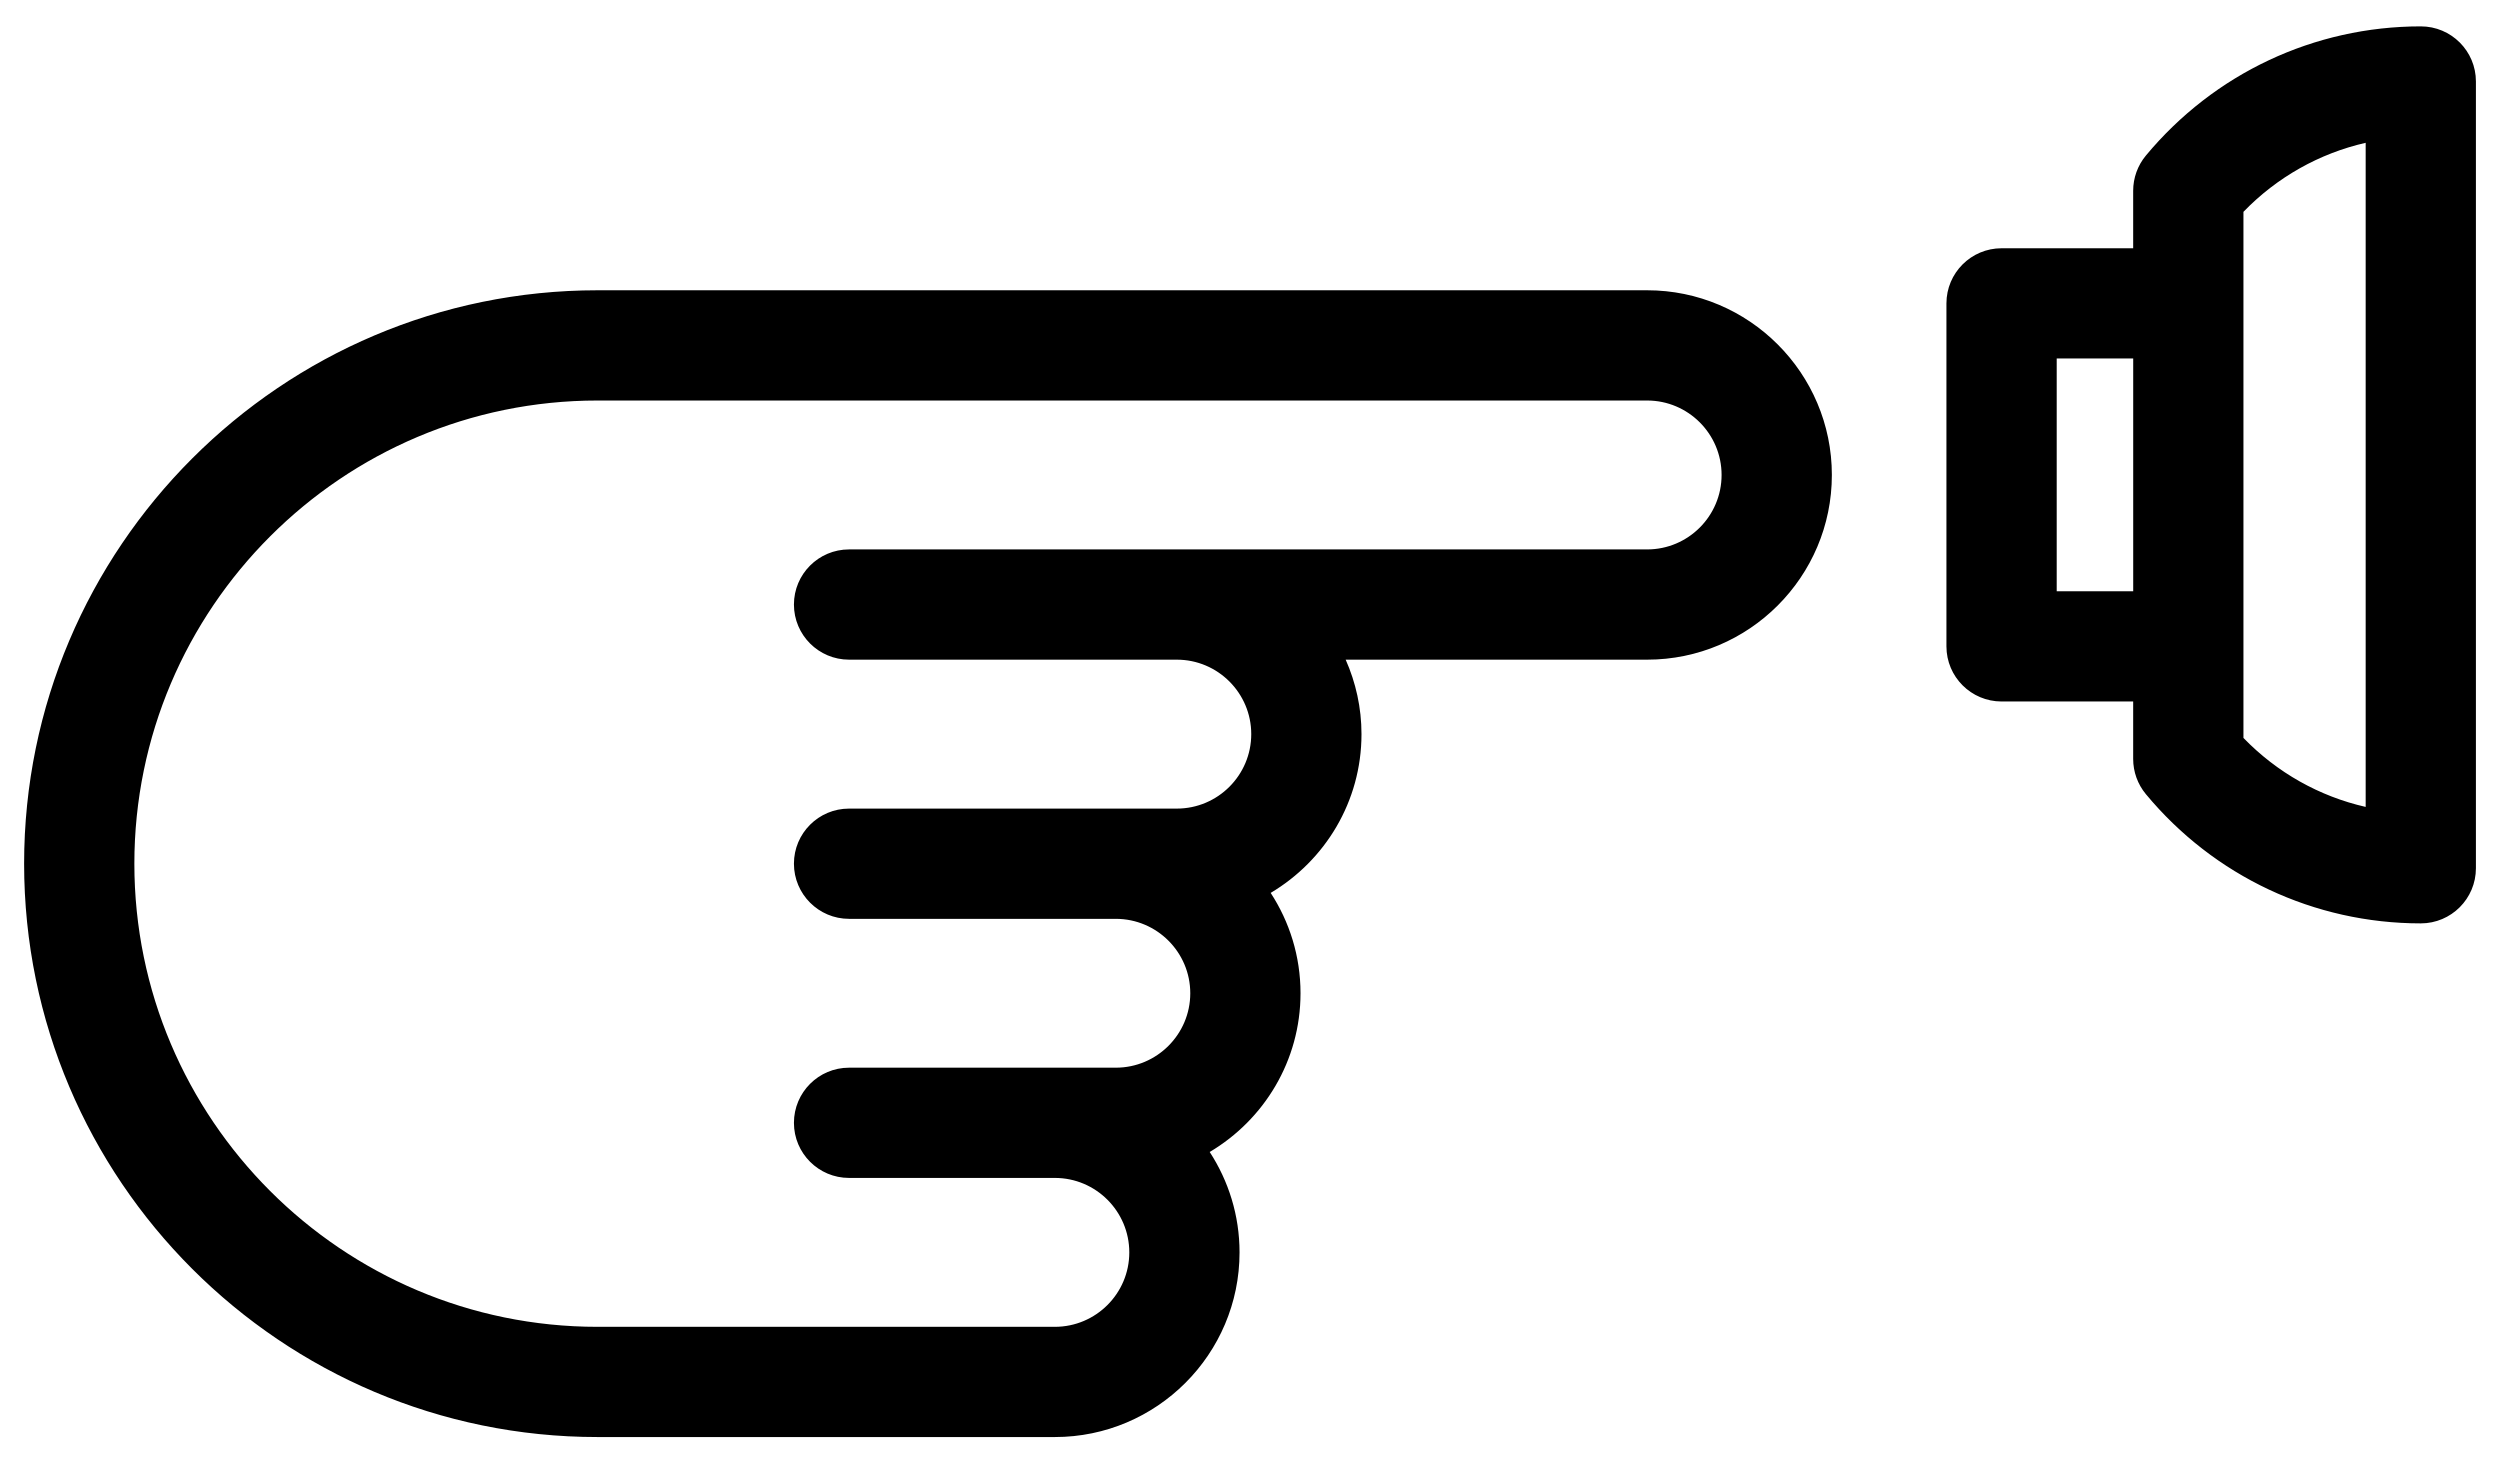
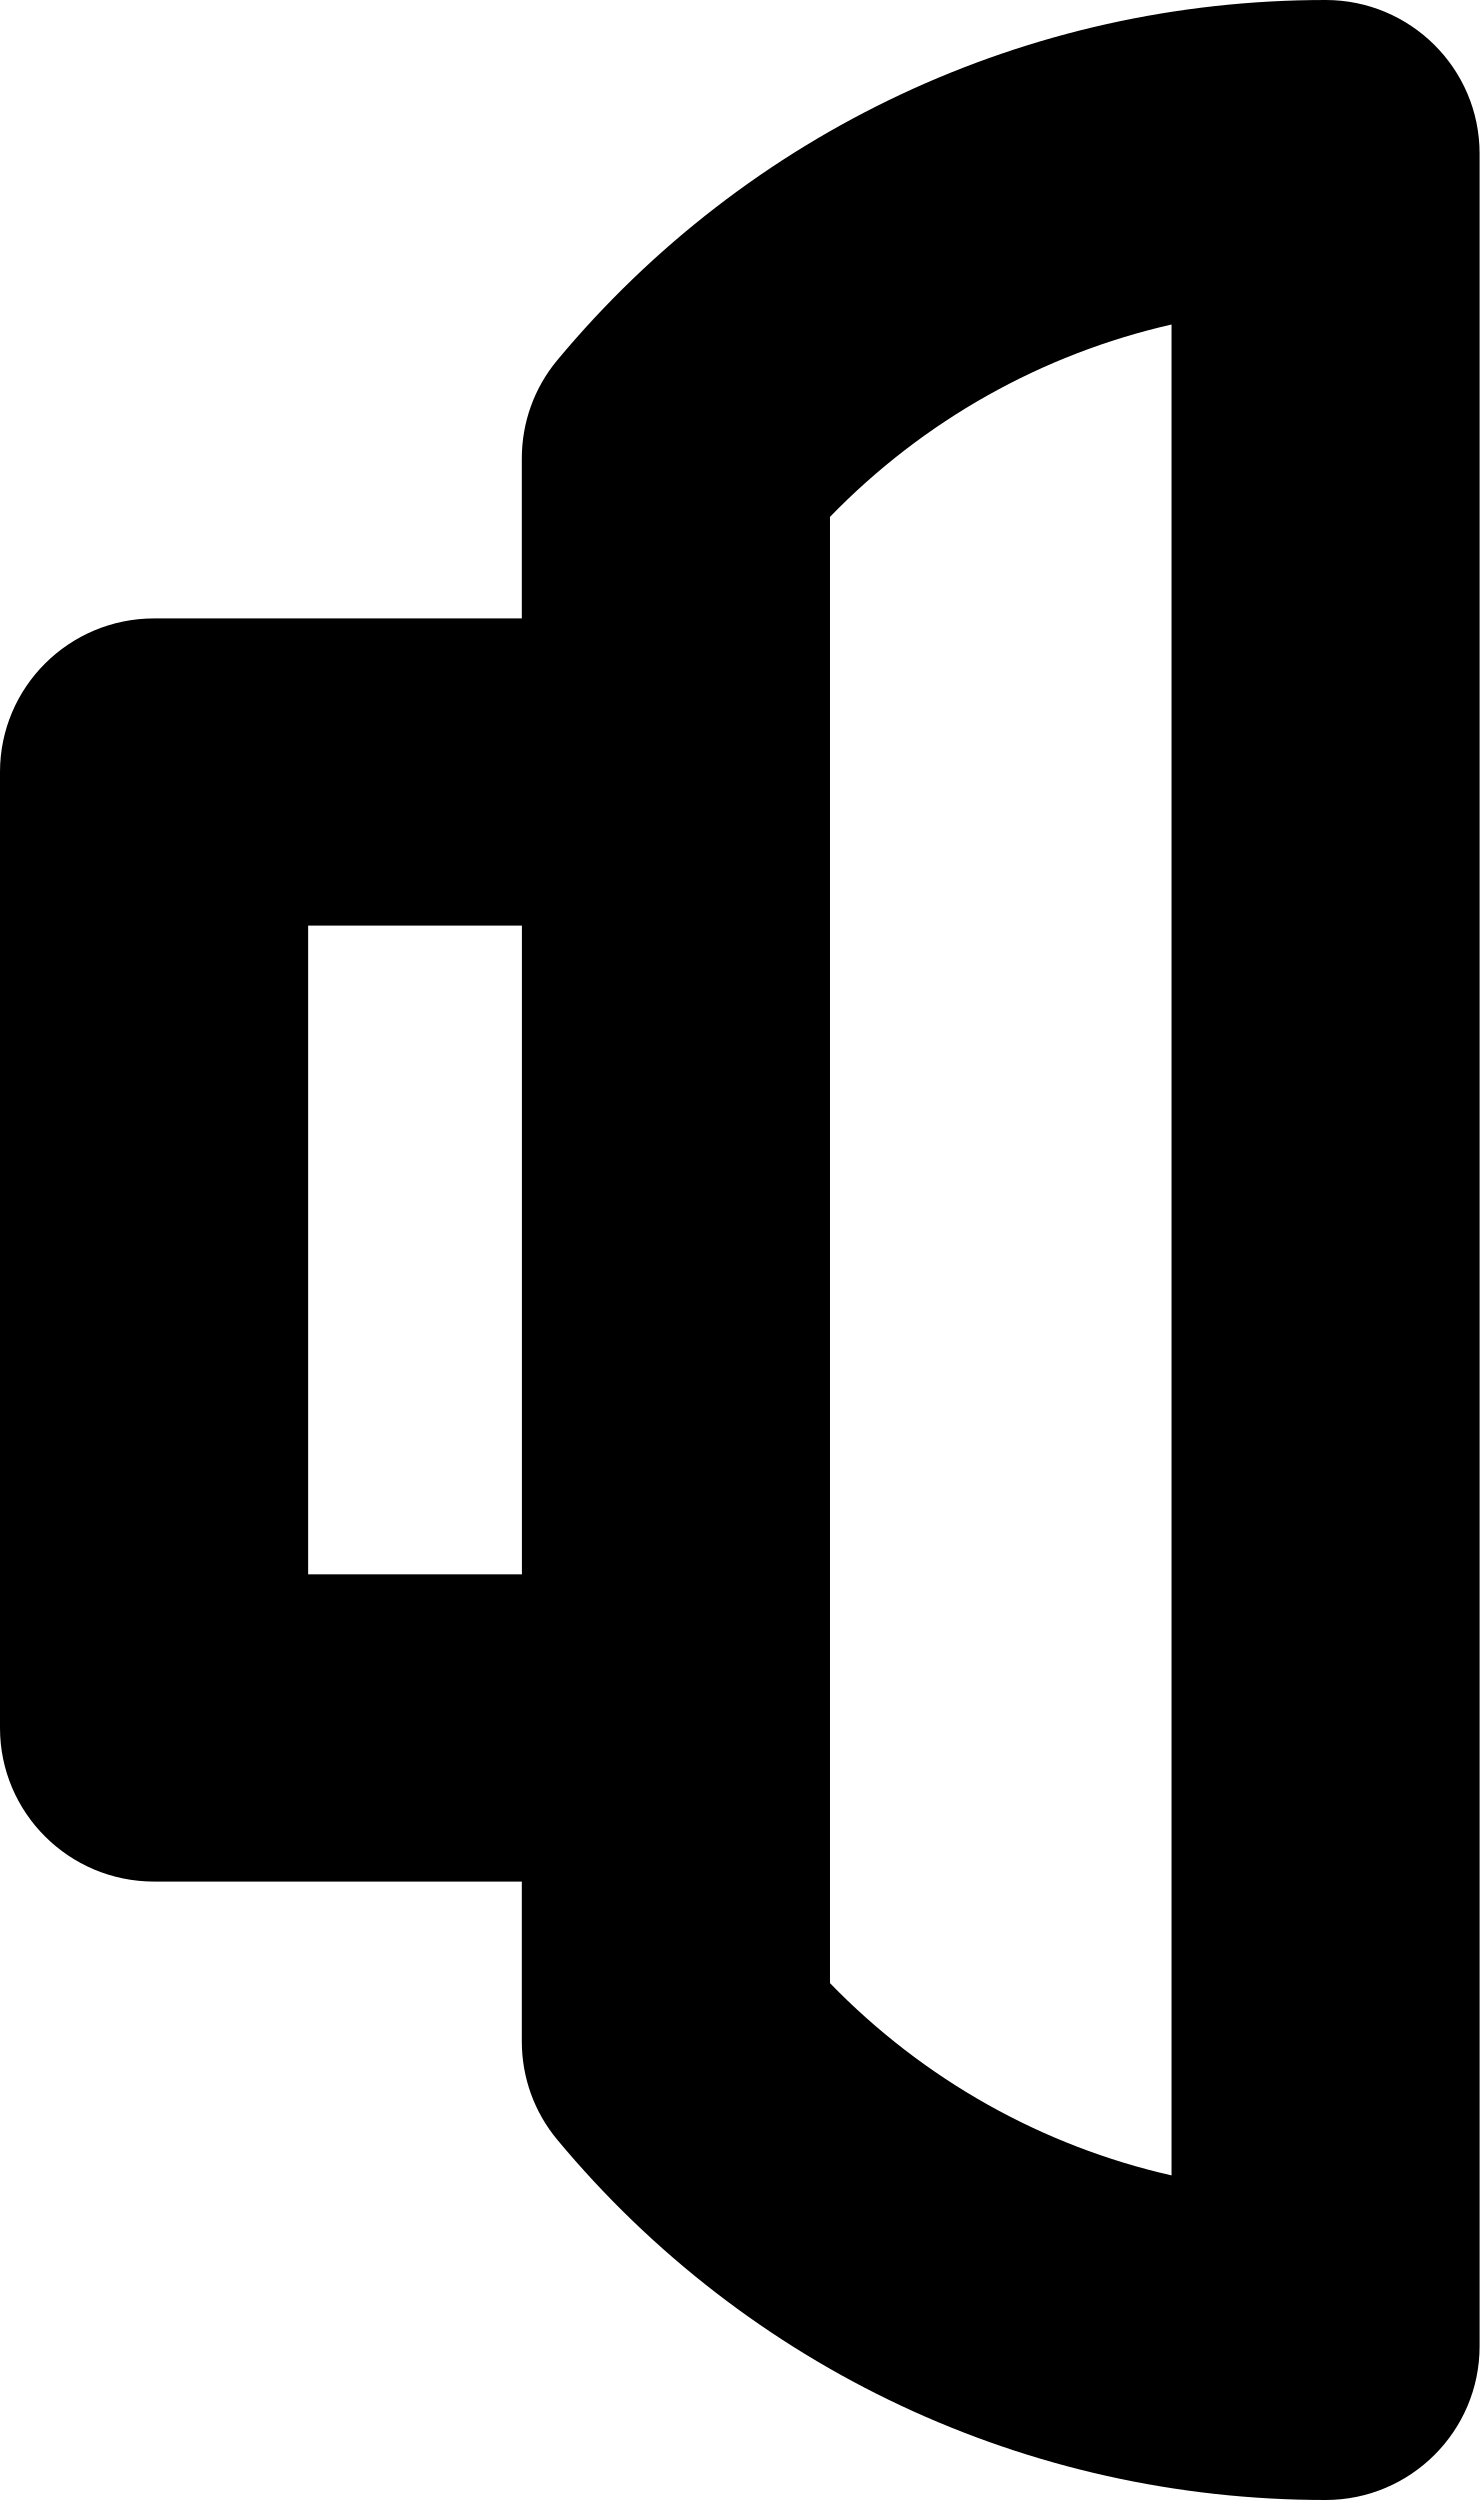
- <svg xmlns="http://www.w3.org/2000/svg" width="82px" height="48px" viewBox="0 0 82 48" version="1.1">
+ <svg xmlns="http://www.w3.org/2000/svg" width="87px" height="147px" viewBox="0 0 87 147" version="1.1">
  <g id="Page-1" stroke="none" stroke-width="1" fill="none" fill-rule="evenodd">
    <g id="doorbellIcon" fill="#000000" fill-rule="nonzero">
-       <path d="M54.027,9.521 L19.599,9.521 C9.228,9.521 0.791,17.958 0.791,28.328 C0.791,38.699 9.229,47.135 19.599,47.135 L34.599,47.135 C37.939,47.135 40.657,44.418 40.657,41.078 C40.657,39.863 40.295,38.734 39.678,37.785 C41.458,36.73 42.657,34.793 42.657,32.578 C42.657,31.363 42.295,30.234 41.678,29.287 C43.457,28.23 44.657,26.295 44.657,24.079 C44.657,23.21 44.469,22.385 44.138,21.637 L54.027,21.637 C57.367,21.637 60.085,18.92 60.085,15.579 C60.085,12.238 57.367,9.521 54.027,9.521 Z M54.027,18.021 L27.849,18.021 C26.85,18.021 26.041,18.831 26.041,19.829 C26.041,20.827 26.851,21.637 27.849,21.637 L38.599,21.637 C39.946,21.637 41.041,22.733 41.041,24.079 C41.041,25.426 39.946,26.522 38.599,26.522 L27.849,26.522 C26.85,26.522 26.041,27.331 26.041,28.329 C26.041,29.327 26.851,30.138 27.849,30.138 L36.599,30.138 C37.946,30.138 39.041,31.234 39.041,32.579 C39.041,33.924 37.946,35.02 36.599,35.02 L27.849,35.02 C26.85,35.02 26.041,35.831 26.041,36.829 C26.041,37.827 26.851,38.636 27.849,38.636 L34.599,38.636 C35.946,38.636 37.041,39.732 37.041,41.079 C37.041,42.425 35.946,43.52 34.599,43.52 L19.599,43.52 C11.222,43.52 4.407,36.706 4.407,28.329 C4.407,19.953 11.222,13.137 19.599,13.137 L54.027,13.137 C55.373,13.137 56.468,14.233 56.468,15.579 C56.468,16.925 55.373,18.021 54.027,18.021 Z M79.402,0.865 C75.906,0.865 72.621,2.41 70.384,5.104 C70.115,5.428 69.968,5.836 69.968,6.258 L69.968,8.143 L65.652,8.143 C64.653,8.143 63.843,8.953 63.843,9.951 L63.843,21.201 C63.843,22.199 64.653,23.009 65.652,23.009 L69.968,23.009 L69.968,24.893 C69.968,25.315 70.115,25.723 70.384,26.047 C72.62,28.742 75.905,30.287 79.402,30.287 C80.4,30.287 81.21,29.476 81.21,28.478 L81.21,2.672 C81.21,1.674 80.4,0.865 79.402,0.865 Z M69.969,19.393 L67.46,19.393 L67.46,11.758 L69.969,11.758 L69.969,19.393 Z M77.594,26.467 C76.075,26.121 74.684,25.34 73.585,24.204 L73.585,6.948 C74.684,5.812 76.075,5.031 77.594,4.684 L77.594,26.467 Z" id="Shape" />
+       <path d="M77.943,0 C60.43,0 43.973,7.719 32.767,21.179 C31.42,22.798 30.683,24.836 30.683,26.945 L30.683,36.363 L9.062,36.363 C4.058,36.363 0,40.41 0,45.396 L0,101.604 C0,106.59 4.058,110.637 9.062,110.637 L30.683,110.637 L30.683,120.05 C30.683,122.159 31.42,124.197 32.767,125.816 C43.968,139.281 60.425,147 77.943,147 C82.942,147 87,142.948 87,137.962 L87,9.028 C87,4.042 82.942,0 77.943,0 Z M30.688,92.571 L18.119,92.571 L18.119,54.424 L30.688,54.424 L30.688,92.571 Z M68.886,127.914 C61.276,126.186 54.308,122.283 48.803,116.608 L48.803,30.392 C54.308,24.717 61.276,20.814 68.886,19.081 L68.886,127.914 Z" id="Shape" />
    </g>
  </g>
</svg>
